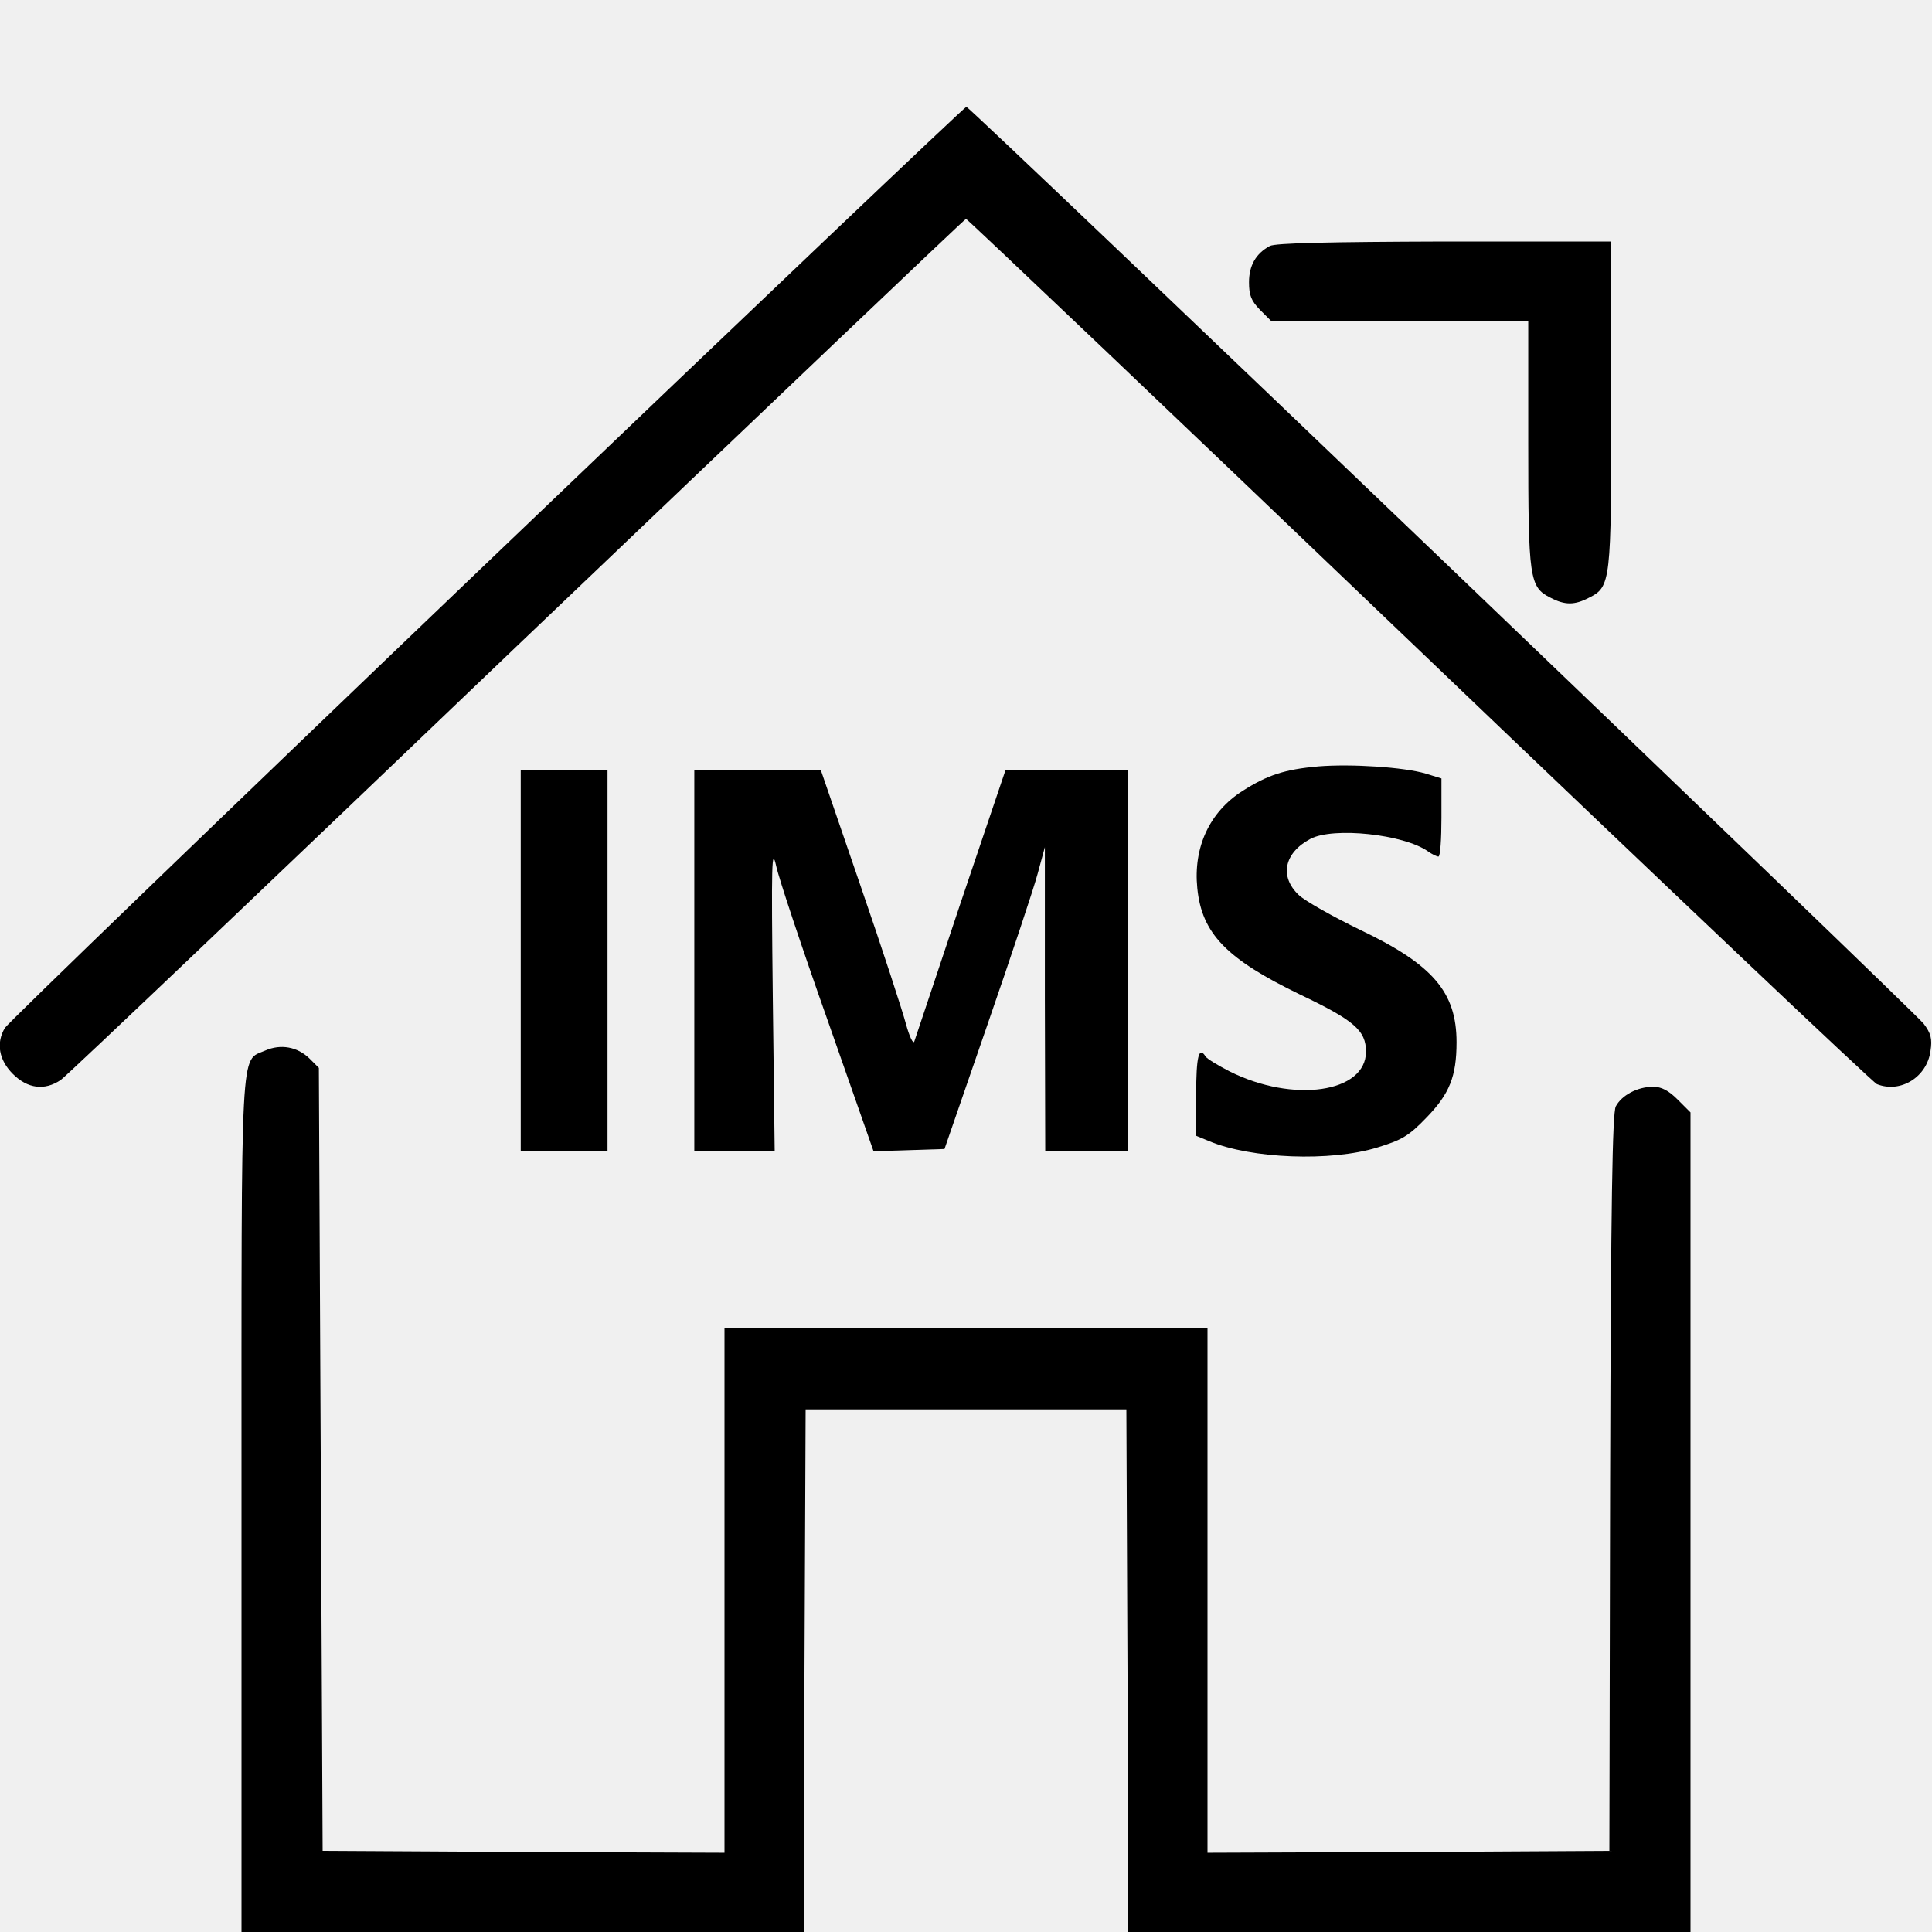
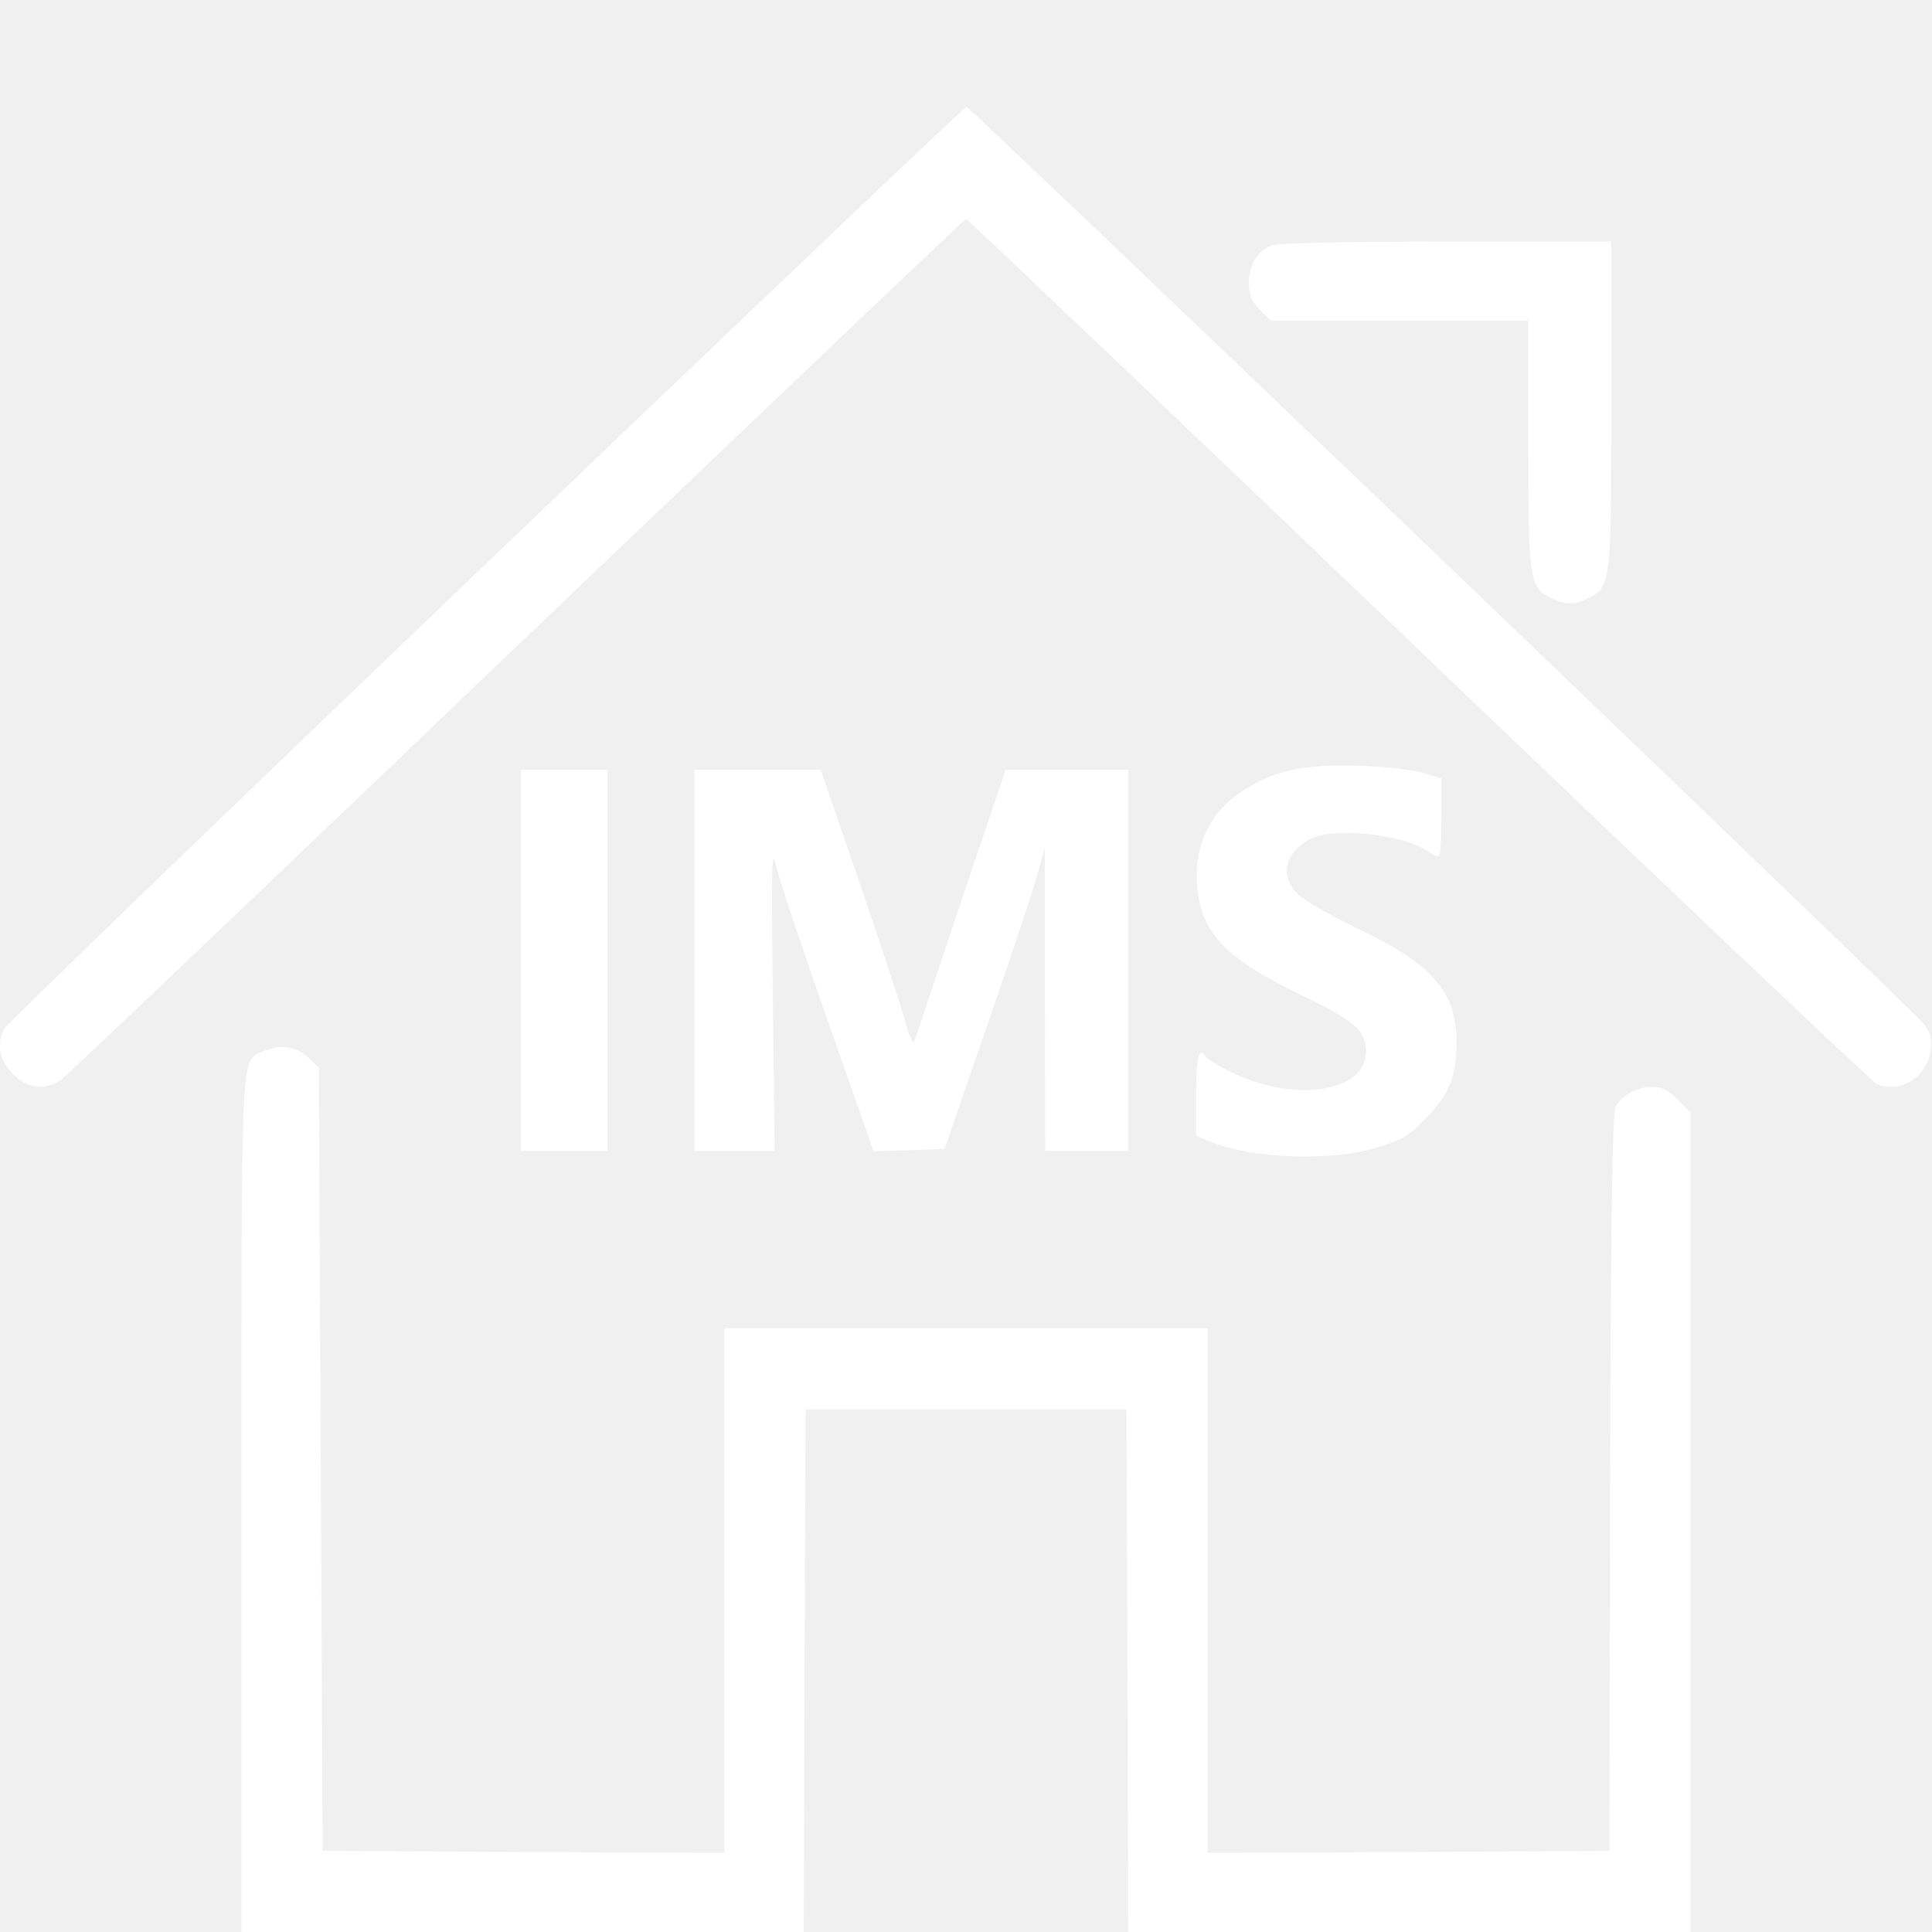
<svg xmlns="http://www.w3.org/2000/svg" version="1.0" width="512pt" height="512pt" viewBox="0 0 512 512" preserveAspectRatio="xMidYMid meet">
-   <g transform="translate(0,512) scale(0.1,-0.1)" fill="#000000" stroke="none">
+   <g transform="translate(0,512) scale(0.1,-0.1)" fill="#FFFFFF" stroke="none">
    <path d="M1290 3628 c-696 -666 -1270 -1220 -1277 -1232 -24 -40 -16 -85 21 -122 39 -39 84 -45 127 -16 14 9 558 527 1209 1150 652 622 1187 1132 1190 1132 3 0 544 -514 1201 -1143 657 -629 1203 -1146 1213 -1150 63 -25 133 19 142 88 5 32 1 47 -18 72 -21 29 -2523 2426 -2537 2430 -3 1 -575 -543 -1271 -1209z" />
    <path d="M3365 4468 c-37 -20 -55 -52 -55 -96 0 -35 6 -49 29 -73 l29 -29 341 0 341 0 0 -325 c0 -359 3 -381 59 -409 38 -20 64 -20 102 0 58 29 59 41 59 514 l0 430 -442 0 c-303 -1 -449 -4 -463 -12z" />
    <path d="M3494 3089 c-90 -8 -135 -23 -201 -65 -88 -56 -131 -150 -120 -258 12 -120 77 -187 271 -281 145 -69 176 -96 176 -152 0 -109 -193 -137 -362 -52 -31 16 -59 33 -63 39 -18 29 -25 0 -25 -100 l0 -110 34 -14 c112 -47 323 -55 446 -17 65 20 83 30 131 80 60 62 79 108 79 199 0 133 -63 206 -256 298 -72 35 -145 76 -162 92 -52 49 -39 112 31 149 61 32 247 12 311 -33 11 -8 24 -14 28 -14 5 0 8 47 8 103 l0 104 -42 13 c-58 17 -197 26 -284 19z" />
    <path d="M1380 2575 l0 -505 115 0 115 0 0 505 0 505 -115 0 -115 0 0 -505z" />
    <path d="M1840 2575 l0 -505 106 0 107 0 -5 408 c-4 357 -3 400 9 347 7 -33 68 -216 136 -408 l122 -348 94 3 94 3 114 330 c63 182 123 362 133 400 l19 70 0 -402 1 -403 110 0 110 0 0 505 0 505 -163 0 -162 0 -119 -352 c-65 -194 -120 -360 -123 -368 -3 -8 -13 13 -22 46 -9 34 -63 200 -121 368 l-105 306 -167 0 -168 0 0 -505z" />
    <path d="M703 2336 c-67 -30 -63 44 -63 -1206 l0 -1130 745 0 745 0 2 692 3 693 425 0 425 0 3 -693 2 -692 745 0 745 0 0 1086 0 1086 -34 34 c-24 24 -43 34 -65 34 -41 0 -83 -22 -99 -52 -9 -18 -13 -251 -15 -998 l-2 -975 -532 -3 -533 -2 0 695 0 695 -640 0 -640 0 0 -695 0 -695 -532 2 -533 3 -5 1037 -5 1038 -25 25 c-32 31 -76 39 -117 21z" />
  </g>
</svg>
